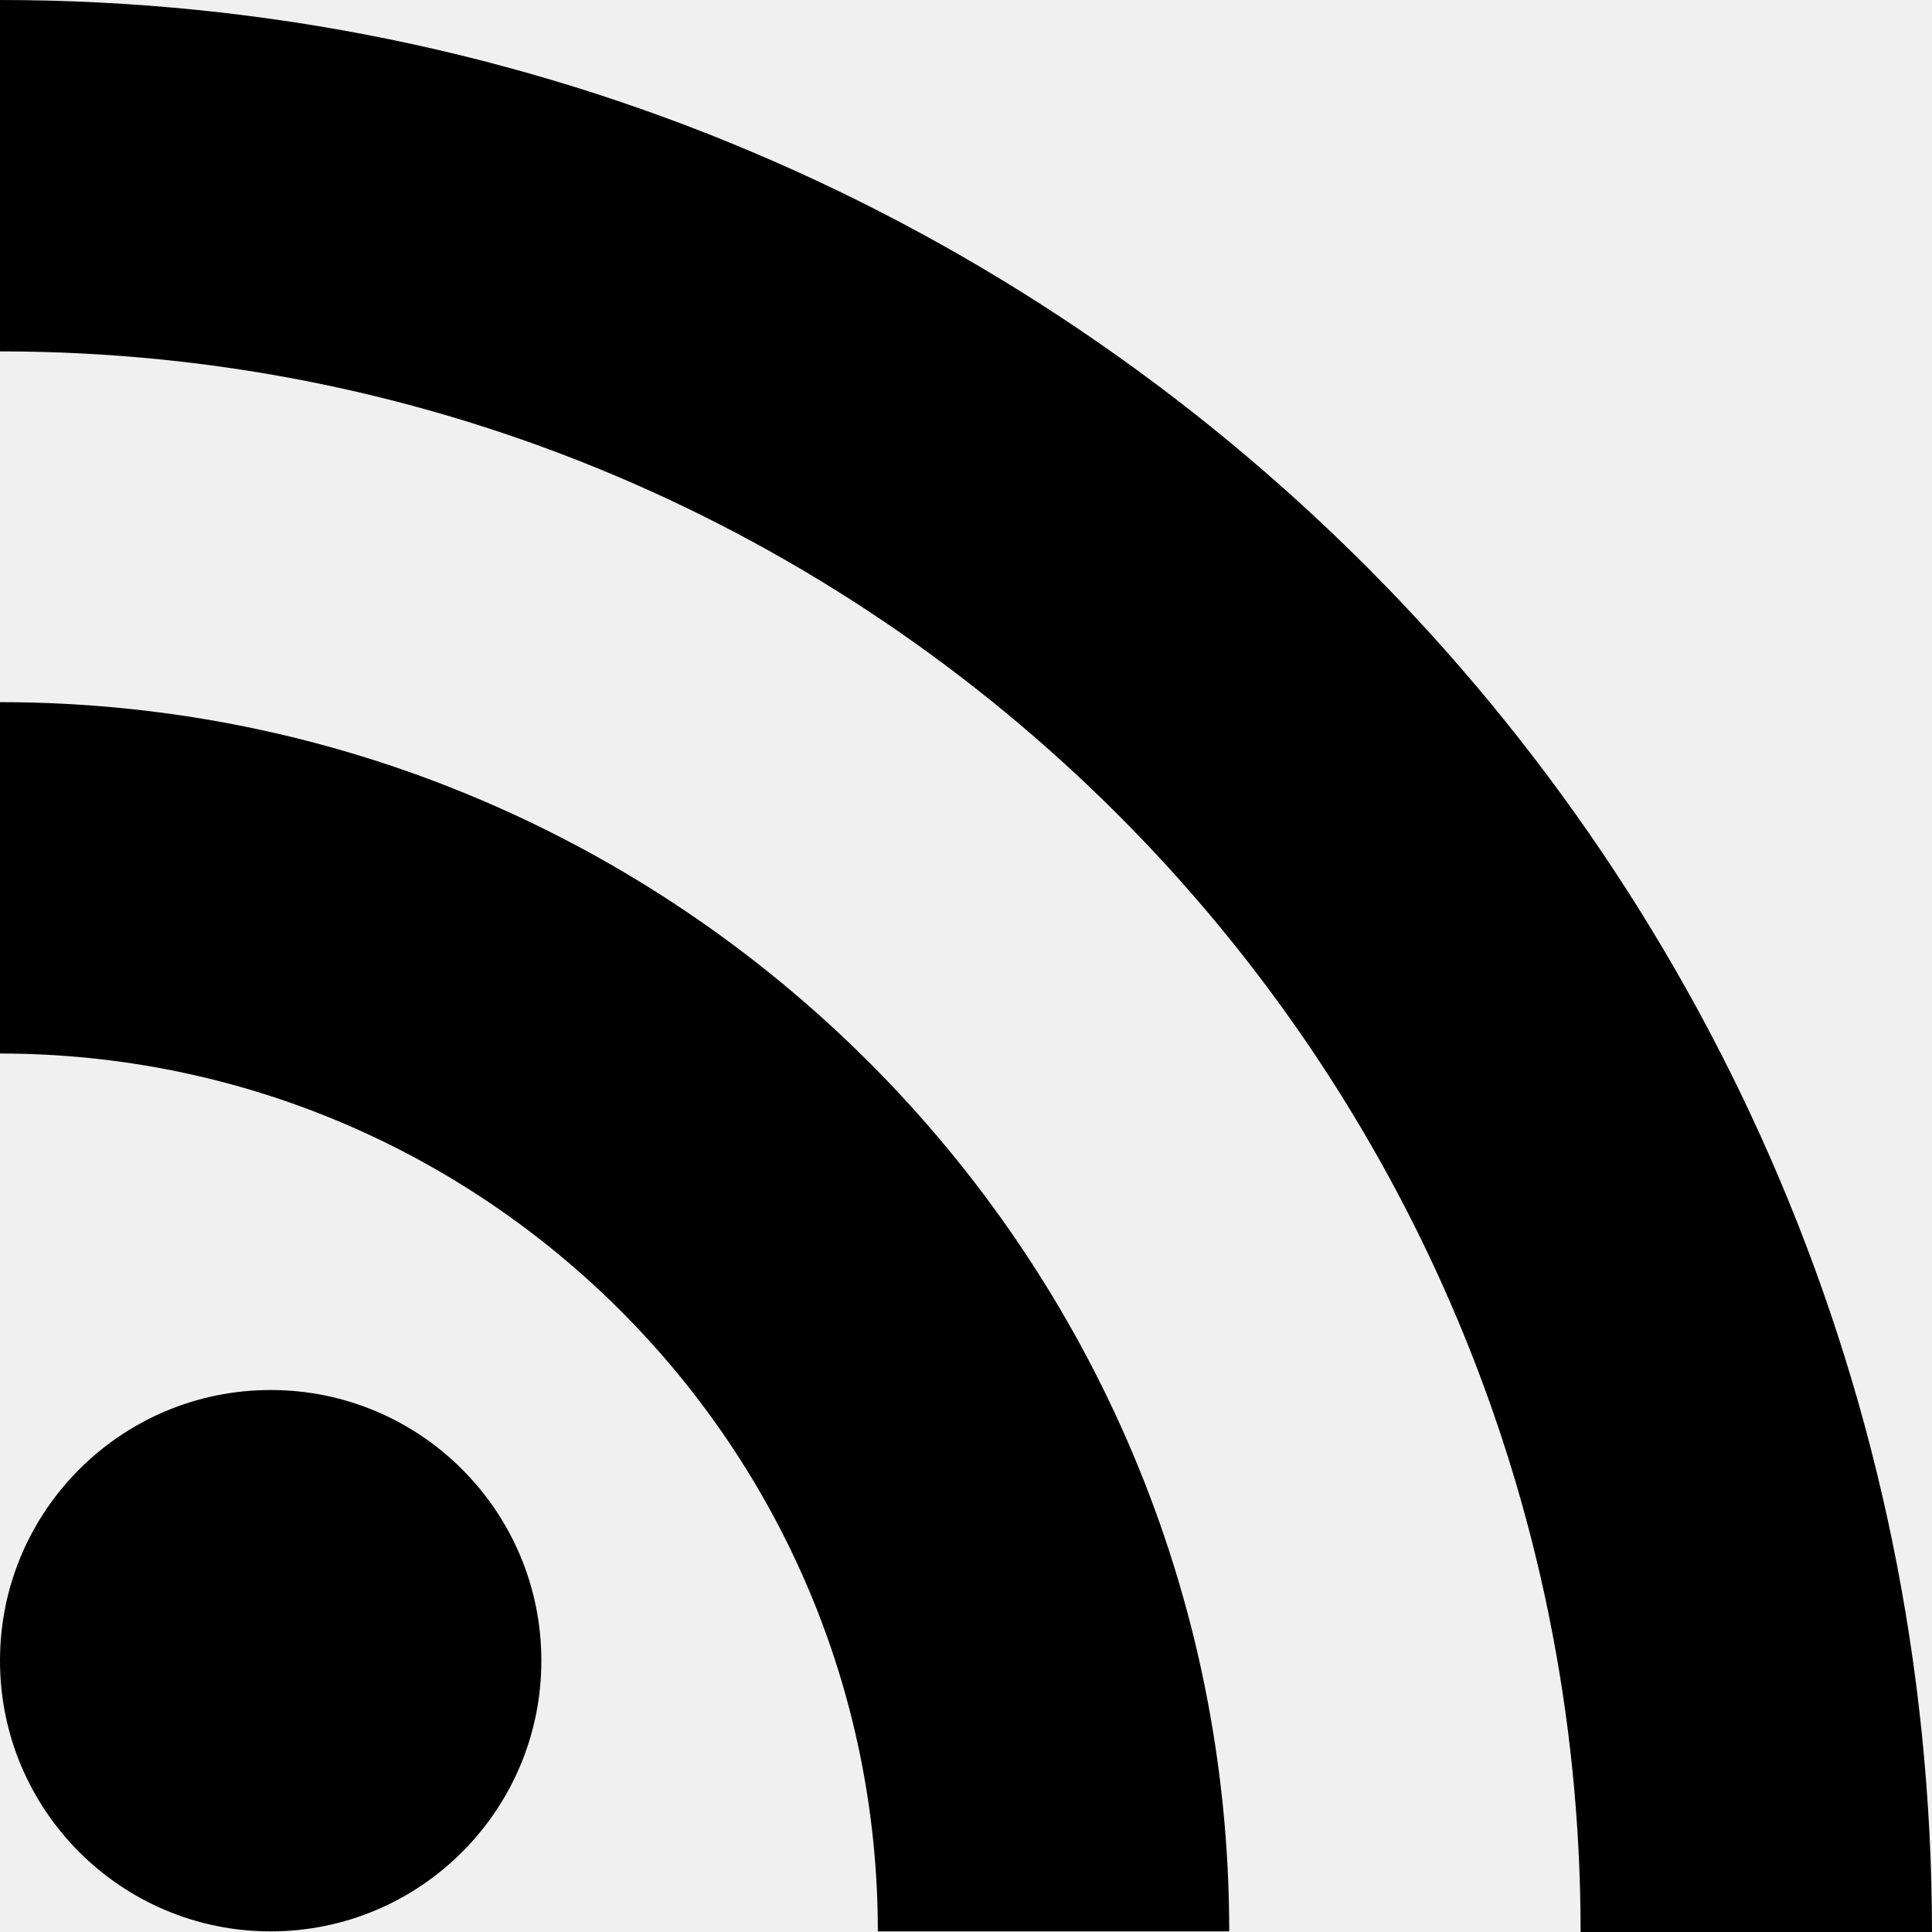
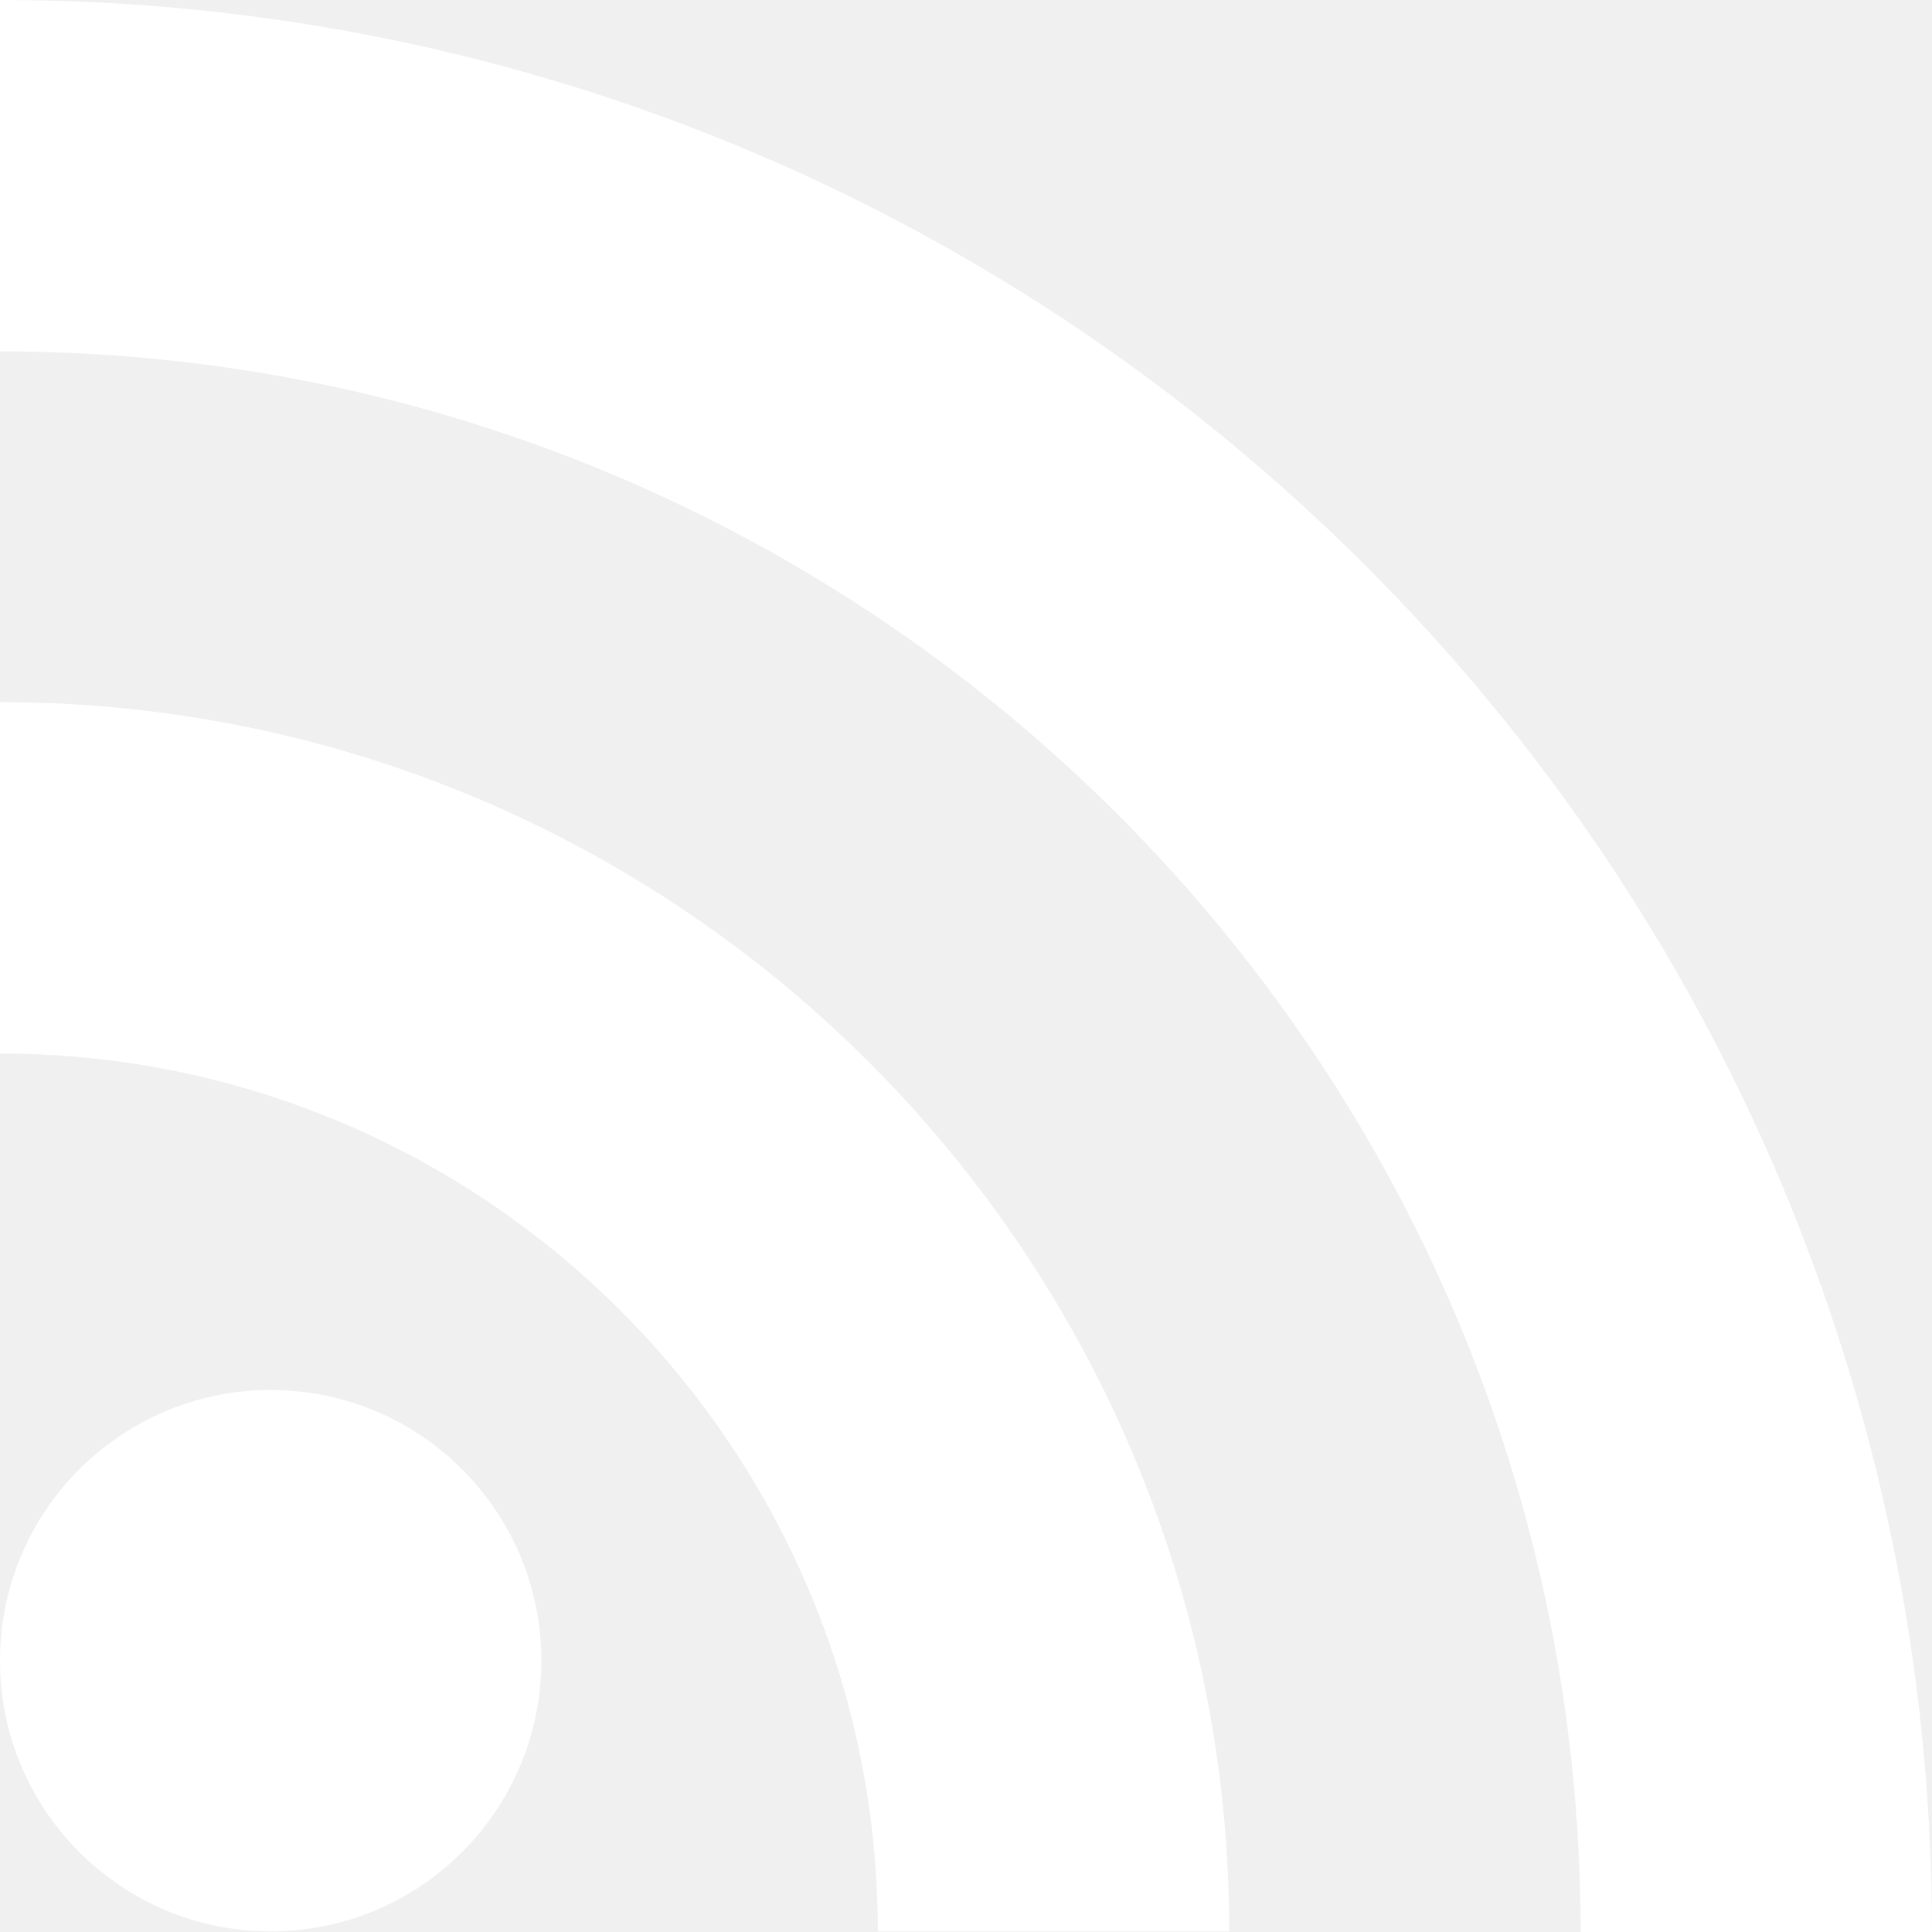
- <svg xmlns="http://www.w3.org/2000/svg" version="1.1" id="Capa_1" x="0px" y="0px" viewBox="0 0 331.947 331.947" style="enable-background:new 0 0 331.947 331.947;" xml:space="preserve">
+ <svg xmlns="http://www.w3.org/2000/svg" version="1.1" id="Capa_1" x="0px" y="0px" viewBox="0 0 331.947 331.947" fill="#fff" xml:space="preserve">
  <g>
    <g>
      <circle cx="46.507" cy="285.333" r="46.507" />
    </g>
  </g>
  <g>
    <g>
      <g>
        <path d="M0,120.64v60.373c83.307,0,150.827,67.627,150.827,150.827H211.2C211.2,215.253,116.587,120.64,0,120.64z" />
        <path d="M0,0v60.373c149.973,0,271.573,121.6,271.573,271.573h60.373C331.84,148.587,183.253,0,0,0z" />
      </g>
    </g>
  </g>
-   <g>
- </g>
-   <g>
- </g>
-   <g>
- </g>
-   <g>
- </g>
-   <g>
- </g>
-   <g>
- </g>
-   <g>
- </g>
-   <g>
- </g>
-   <g>
- </g>
-   <g>
- </g>
-   <g>
- </g>
-   <g>
- </g>
-   <g>
- </g>
-   <g>
- </g>
-   <g>
- </g>
</svg>
